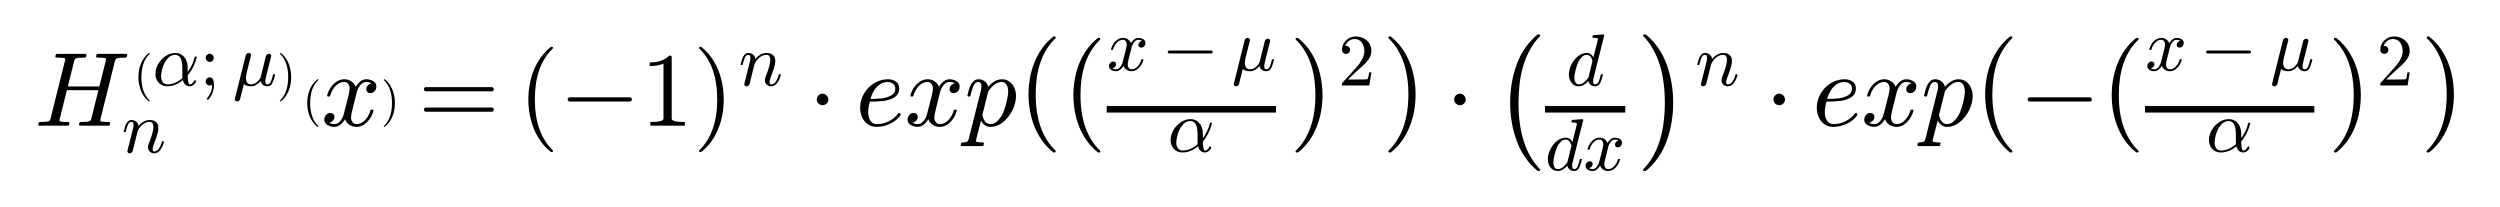
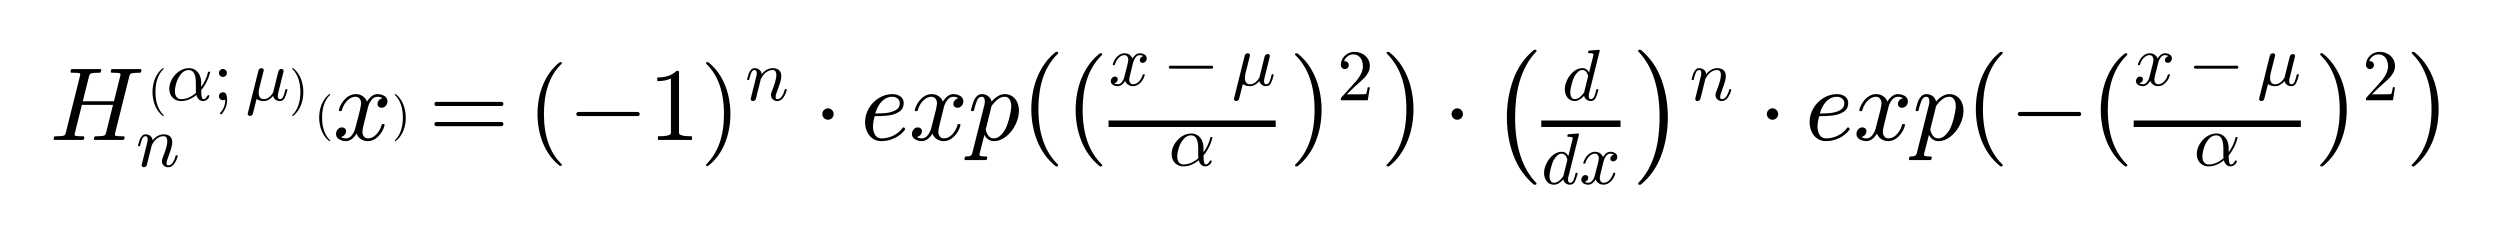
- <svg xmlns="http://www.w3.org/2000/svg" xmlns:xlink="http://www.w3.org/1999/xlink" width="523.26pt" height="43.22pt" viewBox="0 0 523.26 43.22" version="1.1">
+ <svg xmlns="http://www.w3.org/2000/svg" xmlns:xlink="http://www.w3.org/1999/xlink" width="361.35pt" height="34.05pt" viewBox="0 0 361.35 34.05" version="1.1">
  <defs>
    <style type="text/css">*{stroke-linejoin: round; stroke-linecap: butt}</style>
  </defs>
  <g id="figure_1">
    <g id="patch_1">
-       <path d="M 0 43.22  L 523.26 43.22  L 523.26 0  L 0 0  L 0 43.22  z " style="fill: none" />
+       <path d="M 0 34.05  L 361.35 34.05  L 361.35 0  L 0 0  L 0 34.05  z " style="fill: none" />
    </g>
    <g id="text_1">
-       <g transform="translate(7.2 26.34) scale(0.22 -0.22)">
+       <g transform="translate(7.2 20.25) scale(0.15 -0.15)">
        <defs>
          <path id="Cmmi10-48" d="M 300 0  Q 238 0 238 84  Q 241 100 250 139  Q 259 178 276 201  Q 294 225 319 225  Q 709 225 863 269  Q 947 297 984 441  L 1863 3956  Q 1875 4019 1875 4044  Q 1875 4113 1797 4122  Q 1678 4147 1338 4147  Q 1275 4147 1275 4231  Q 1297 4313 1309 4342  Q 1322 4372 1381 4372  L 3103 4372  Q 3169 4372 3169 4288  Q 3166 4272 3156 4234  Q 3147 4197 3131 4172  Q 3116 4147 3084 4147  Q 2694 4147 2541 4103  Q 2456 4072 2419 3928  L 2034 2388  L 3956 2388  L 4347 3956  Q 4359 4019 4359 4044  Q 4359 4113 4281 4122  Q 4159 4147 3822 4147  Q 3756 4147 3756 4231  Q 3778 4313 3790 4342  Q 3803 4372 3866 4372  L 5588 4372  Q 5650 4372 5650 4288  Q 5647 4272 5637 4233  Q 5628 4194 5611 4170  Q 5594 4147 5569 4147  Q 5178 4147 5025 4103  Q 4941 4075 4903 3928  L 4025 416  Q 4013 353 4013 325  Q 4013 259 4091 250  Q 4213 225 4550 225  Q 4616 225 4616 141  Q 4597 66 4578 33  Q 4559 0 4506 0  L 2784 0  Q 2719 0 2719 84  Q 2731 131 2737 153  Q 2744 175 2761 200  Q 2778 225 2803 225  Q 3194 225 3347 269  Q 3431 297 3469 441  L 3897 2163  L 1978 2163  L 1544 416  Q 1528 338 1528 325  Q 1528 259 1606 250  Q 1728 225 2069 225  Q 2131 225 2131 141  Q 2109 56 2095 28  Q 2081 0 2022 0  L 300 0  z " transform="scale(0.015625)" />
          <path id="Cmr10-28" d="M 1984 -1588  Q 1628 -1306 1370 -942  Q 1113 -578 948 -165  Q 784 247 703 697  Q 622 1147 622 1600  Q 622 2059 703 2509  Q 784 2959 951 3375  Q 1119 3791 1378 4153  Q 1638 4516 1984 4788  Q 1984 4800 2016 4800  L 2075 4800  Q 2094 4800 2109 4783  Q 2125 4766 2125 4744  Q 2125 4716 2113 4703  Q 1800 4397 1592 4047  Q 1384 3697 1257 3301  Q 1131 2906 1075 2482  Q 1019 2059 1019 1600  Q 1019 -434 2106 -1491  Q 2125 -1509 2125 -1544  Q 2125 -1559 2108 -1579  Q 2091 -1600 2075 -1600  L 2016 -1600  Q 1984 -1600 1984 -1588  z " transform="scale(0.015625)" />
          <path id="Cmmi10-ae" d="M 1288 -72  Q 984 -72 748 72  Q 513 216 384 459  Q 256 703 256 1013  Q 256 1447 498 1872  Q 741 2297 1142 2562  Q 1544 2828 1984 2828  Q 2309 2828 2556 2658  Q 2803 2488 2931 2205  Q 3059 1922 3059 1600  L 3066 1172  Q 3284 1475 3436 1801  Q 3588 2128 3669 2478  Q 3681 2516 3719 2516  L 3794 2516  Q 3853 2516 3853 2456  Q 3853 2450 3847 2438  Q 3772 2144 3659 1873  Q 3547 1603 3395 1350  Q 3244 1097 3066 891  Q 3066 97 3250 97  Q 3369 97 3445 167  Q 3522 238 3580 341  Q 3638 444 3653 447  L 3731 447  Q 3781 447 3781 384  Q 3781 225 3598 76  Q 3416 -72 3238 -72  Q 3006 -72 2853 78  Q 2700 228 2644 469  Q 2344 213 1994 70  Q 1644 -72 1288 -72  z M 1300 97  Q 1984 97 2613 659  Q 2609 697 2603 751  Q 2597 806 2597 813  L 2597 1503  Q 2597 2663 1972 2663  Q 1597 2663 1315 2342  Q 1034 2022 892 1576  Q 750 1131 750 763  Q 750 484 892 290  Q 1034 97 1300 97  z " transform="scale(0.015625)" />
          <path id="Cmr10-3b" d="M 634 -1153  Q 634 -1125 647 -1113  Q 1094 -628 1094 25  L 1094 56  Q 1000 0 891 0  Q 744 0 641 103  Q 538 206 538 353  Q 538 503 641 603  Q 744 703 891 703  Q 1113 703 1186 498  Q 1259 294 1259 25  Q 1259 -200 1204 -419  Q 1150 -638 1039 -847  Q 928 -1056 775 -1222  Q 756 -1241 728 -1241  Q 697 -1241 665 -1212  Q 634 -1184 634 -1153  z M 538 2406  Q 538 2497 584 2578  Q 631 2659 714 2709  Q 797 2759 891 2759  Q 981 2759 1064 2709  Q 1147 2659 1194 2578  Q 1241 2497 1241 2406  Q 1241 2263 1139 2158  Q 1038 2053 891 2053  Q 747 2053 642 2158  Q 538 2263 538 2406  z " transform="scale(0.015625)" />
          <path id="Cmmi10-b9" d="M 178 -1203  Q 178 -1166 184 -1153  L 1125 2625  Q 1153 2716 1226 2772  Q 1300 2828 1394 2828  Q 1475 2828 1531 2779  Q 1588 2731 1588 2650  Q 1588 2631 1586 2620  Q 1584 2609 1581 2597  L 1203 1100  Q 1141 834 1141 641  Q 1141 403 1253 250  Q 1366 97 1594 97  Q 2059 97 2413 678  Q 2416 684 2417 687  Q 2419 691 2419 697  L 2881 2553  Q 2903 2638 2981 2698  Q 3059 2759 3150 2759  Q 3225 2759 3283 2709  Q 3341 2659 3341 2578  Q 3341 2541 3334 2528  L 2875 684  Q 2828 503 2828 372  Q 2828 97 3016 97  Q 3216 97 3317 344  Q 3419 591 3494 941  Q 3506 978 3547 978  L 3622 978  Q 3647 978 3664 958  Q 3681 938 3681 916  Q 3569 469 3436 198  Q 3303 -72 3003 -72  Q 2791 -72 2627 50  Q 2463 172 2413 378  Q 2253 178 2039 53  Q 1825 -72 1588 -72  Q 1188 -72 959 116  L 634 -1178  Q 616 -1269 541 -1325  Q 466 -1381 372 -1381  Q 294 -1381 236 -1332  Q 178 -1284 178 -1203  z " transform="scale(0.015625)" />
          <path id="Cmr10-29" d="M 416 -1600  Q 359 -1600 359 -1544  Q 359 -1516 372 -1503  Q 1466 -434 1466 1600  Q 1466 3634 384 4691  Q 359 4706 359 4744  Q 359 4766 376 4783  Q 394 4800 416 4800  L 475 4800  Q 494 4800 506 4788  Q 966 4425 1272 3906  Q 1578 3388 1720 2800  Q 1863 2213 1863 1600  Q 1863 1147 1786 708  Q 1709 269 1542 -157  Q 1375 -584 1119 -945  Q 863 -1306 506 -1588  Q 494 -1600 475 -1600  L 416 -1600  z " transform="scale(0.015625)" />
          <path id="Cmmi10-6e" d="M 494 109  Q 494 147 500 166  L 978 2075  Q 1025 2253 1025 2388  Q 1025 2663 838 2663  Q 638 2663 541 2423  Q 444 2184 353 1819  Q 353 1800 334 1789  Q 316 1778 300 1778  L 225 1778  Q 203 1778 187 1801  Q 172 1825 172 1844  Q 241 2122 305 2315  Q 369 2509 505 2668  Q 641 2828 844 2828  Q 1084 2828 1268 2676  Q 1453 2525 1453 2291  Q 1644 2541 1900 2684  Q 2156 2828 2444 2828  Q 2672 2828 2837 2750  Q 3003 2672 3095 2514  Q 3188 2356 3188 2138  Q 3188 1875 3070 1503  Q 2953 1131 2778 672  Q 2688 463 2688 288  Q 2688 97 2834 97  Q 3084 97 3251 365  Q 3419 634 3488 941  Q 3500 978 3541 978  L 3616 978  Q 3641 978 3658 962  Q 3675 947 3675 922  Q 3675 916 3669 903  Q 3581 541 3364 234  Q 3147 -72 2822 -72  Q 2597 -72 2437 83  Q 2278 238 2278 459  Q 2278 578 2328 709  Q 2409 919 2514 1209  Q 2619 1500 2686 1765  Q 2753 2031 2753 2234  Q 2753 2413 2679 2538  Q 2606 2663 2431 2663  Q 2197 2663 2000 2559  Q 1803 2456 1656 2286  Q 1509 2116 1388 1881  L 953 141  Q 931 53 854 -9  Q 778 -72 684 -72  Q 606 -72 550 -22  Q 494 28 494 109  z " transform="scale(0.015625)" />
          <path id="Cmmi10-78" d="M 500 184  Q 613 97 819 97  Q 1019 97 1172 289  Q 1325 481 1381 709  L 1672 1844  Q 1741 2153 1741 2266  Q 1741 2425 1652 2544  Q 1563 2663 1403 2663  Q 1200 2663 1022 2536  Q 844 2409 722 2214  Q 600 2019 550 1819  Q 538 1778 500 1778  L 422 1778  Q 372 1778 372 1838  L 372 1856  Q 434 2094 584 2320  Q 734 2547 951 2687  Q 1169 2828 1416 2828  Q 1650 2828 1839 2703  Q 2028 2578 2106 2363  Q 2216 2559 2386 2693  Q 2556 2828 2759 2828  Q 2897 2828 3040 2779  Q 3184 2731 3275 2631  Q 3366 2531 3366 2381  Q 3366 2219 3261 2101  Q 3156 1984 2994 1984  Q 2891 1984 2822 2050  Q 2753 2116 2753 2216  Q 2753 2350 2845 2451  Q 2938 2553 3066 2572  Q 2950 2663 2747 2663  Q 2541 2663 2389 2472  Q 2238 2281 2175 2047  L 1894 916  Q 1825 659 1825 494  Q 1825 331 1917 214  Q 2009 97 2163 97  Q 2463 97 2698 361  Q 2934 625 3009 941  Q 3022 978 3059 978  L 3138 978  Q 3163 978 3178 961  Q 3194 944 3194 922  Q 3194 916 3188 903  Q 3097 522 2806 225  Q 2516 -72 2150 -72  Q 1916 -72 1727 54  Q 1538 181 1459 397  Q 1359 209 1182 68  Q 1006 -72 806 -72  Q 669 -72 523 -23  Q 378 25 287 125  Q 197 225 197 378  Q 197 528 301 651  Q 406 775 563 775  Q 669 775 741 711  Q 813 647 813 544  Q 813 409 723 309  Q 634 209 500 184  z " transform="scale(0.015625)" />
          <path id="Cmr10-3d" d="M 481 850  Q 428 850 393 890  Q 359 931 359 978  Q 359 1031 393 1068  Q 428 1106 481 1106  L 4500 1106  Q 4547 1106 4581 1068  Q 4616 1031 4616 978  Q 4616 931 4581 890  Q 4547 850 4500 850  L 481 850  z M 481 2094  Q 428 2094 393 2131  Q 359 2169 359 2222  Q 359 2269 393 2309  Q 428 2350 481 2350  L 4500 2350  Q 4547 2350 4581 2309  Q 4616 2269 4616 2222  Q 4616 2169 4581 2131  Q 4547 2094 4500 2094  L 481 2094  z " transform="scale(0.015625)" />
          <path id="Cmsy10-a1" d="M 653 1472  Q 600 1472 565 1512  Q 531 1553 531 1600  Q 531 1647 565 1687  Q 600 1728 653 1728  L 4325 1728  Q 4375 1728 4408 1687  Q 4441 1647 4441 1600  Q 4441 1553 4408 1512  Q 4375 1472 4325 1472  L 653 1472  z " transform="scale(0.015625)" />
          <path id="Cmr10-31" d="M 594 0  L 594 225  Q 1394 225 1394 428  L 1394 3788  Q 1063 3628 556 3628  L 556 3853  Q 1341 3853 1741 4263  L 1831 4263  Q 1853 4263 1873 4245  Q 1894 4228 1894 4206  L 1894 428  Q 1894 225 2694 225  L 2694 0  L 594 0  z " transform="scale(0.015625)" />
          <path id="Cmsy10-a2" d="M 538 1600  Q 538 1691 584 1772  Q 631 1853 714 1903  Q 797 1953 891 1953  Q 981 1953 1064 1903  Q 1147 1853 1194 1772  Q 1241 1691 1241 1600  Q 1241 1456 1139 1351  Q 1038 1247 891 1247  Q 747 1247 642 1351  Q 538 1456 538 1600  z " transform="scale(0.015625)" />
          <path id="Cmmi10-65" d="M 1288 -72  Q 981 -72 751 87  Q 522 247 401 517  Q 281 788 281 1088  Q 281 1544 511 1945  Q 741 2347 1134 2587  Q 1528 2828 1978 2828  Q 2253 2828 2458 2686  Q 2663 2544 2663 2278  Q 2663 1909 2369 1729  Q 2075 1550 1706 1508  Q 1338 1466 891 1466  L 872 1466  Q 769 1084 769 813  Q 769 528 900 312  Q 1031 97 1300 97  Q 1681 97 2032 272  Q 2384 447 2606 756  Q 2625 775 2656 775  Q 2688 775 2720 739  Q 2753 703 2753 672  Q 2753 647 2741 634  Q 2506 306 2109 117  Q 1713 -72 1288 -72  z M 909 1631  Q 1281 1631 1597 1665  Q 1913 1700 2169 1839  Q 2425 1978 2425 2272  Q 2425 2391 2359 2480  Q 2294 2569 2189 2616  Q 2084 2663 1972 2663  Q 1700 2663 1483 2516  Q 1266 2369 1125 2133  Q 984 1897 909 1631  z " transform="scale(0.015625)" />
          <path id="Cmmi10-70" d="M -159 -1241  Q -219 -1241 -219 -1159  Q -197 -1019 -134 -1019  Q 66 -1019 145 -983  Q 225 -947 269 -800  L 991 2081  Q 1038 2200 1038 2388  Q 1038 2663 850 2663  Q 650 2663 553 2423  Q 456 2184 366 1819  Q 366 1778 313 1778  L 238 1778  Q 222 1778 203 1801  Q 184 1825 184 1844  Q 253 2122 317 2315  Q 381 2509 517 2668  Q 653 2828 856 2828  Q 1075 2828 1240 2704  Q 1406 2581 1453 2369  Q 1628 2572 1840 2700  Q 2053 2828 2278 2828  Q 2547 2828 2745 2684  Q 2944 2541 3044 2308  Q 3144 2075 3144 1806  Q 3144 1394 2933 953  Q 2722 513 2361 220  Q 2000 -72 1588 -72  Q 1400 -72 1248 34  Q 1097 141 1013 313  L 722 -825  Q 706 -919 703 -934  Q 703 -1019 1125 -1019  Q 1191 -1019 1191 -1100  Q 1169 -1184 1155 -1212  Q 1141 -1241 1081 -1241  L -159 -1241  z M 1594 97  Q 1816 97 2006 280  Q 2197 463 2316 691  Q 2403 863 2479 1111  Q 2556 1359 2612 1640  Q 2669 1922 2669 2088  Q 2669 2234 2630 2362  Q 2591 2491 2502 2577  Q 2413 2663 2266 2663  Q 2031 2663 1823 2495  Q 1616 2328 1447 2081  L 1447 2059  L 1094 647  Q 1138 419 1263 258  Q 1388 97 1594 97  z " transform="scale(0.015625)" />
          <path id="Cmr10-32" d="M 319 0  L 319 172  Q 319 188 331 206  L 1325 1306  Q 1550 1550 1690 1715  Q 1831 1881 1968 2097  Q 2106 2313 2186 2536  Q 2266 2759 2266 3009  Q 2266 3272 2169 3511  Q 2072 3750 1880 3894  Q 1688 4038 1416 4038  Q 1138 4038 916 3870  Q 694 3703 603 3438  Q 628 3444 672 3444  Q 816 3444 917 3347  Q 1019 3250 1019 3097  Q 1019 2950 917 2848  Q 816 2747 672 2747  Q 522 2747 420 2851  Q 319 2956 319 3097  Q 319 3338 409 3548  Q 500 3759 670 3923  Q 841 4088 1055 4175  Q 1269 4263 1509 4263  Q 1875 4263 2190 4108  Q 2506 3953 2690 3670  Q 2875 3388 2875 3009  Q 2875 2731 2753 2481  Q 2631 2231 2440 2026  Q 2250 1822 1953 1562  Q 1656 1303 1563 1216  L 838 519  L 1453 519  Q 1906 519 2211 526  Q 2516 534 2534 550  Q 2609 631 2688 1141  L 2875 1141  L 2694 0  L 319 0  z " transform="scale(0.015625)" />
          <path id="Cmex10-a1" d="M 2503 -7406  Q 1713 -6744 1342 -5734  Q 972 -4725 972 -3584  Q 972 -2434 1342 -1423  Q 1713 -413 2503 244  Q 2503 256 2534 256  L 2613 256  Q 2631 256 2647 236  Q 2663 216 2663 197  Q 2663 172 2650 159  Q 2303 -200 2067 -640  Q 1831 -1081 1695 -1554  Q 1559 -2028 1500 -2543  Q 1441 -3059 1441 -3591  Q 1441 -6072 2650 -7322  Q 2663 -7334 2663 -7359  Q 2663 -7378 2645 -7398  Q 2628 -7419 2613 -7419  L 2534 -7419  Q 2503 -7419 2503 -7406  z " transform="scale(0.015625)" />
          <path id="Cmmi10-64" d="M 1113 -72  Q 709 -72 476 233  Q 244 538 244 953  Q 244 1363 456 1803  Q 669 2244 1030 2536  Q 1391 2828 1806 2828  Q 1994 2828 2145 2723  Q 2297 2619 2381 2444  L 2741 3872  Q 2766 3981 2772 4044  Q 2772 4147 2356 4147  Q 2291 4147 2291 4231  Q 2294 4247 2305 4287  Q 2316 4328 2333 4350  Q 2350 4372 2381 4372  L 3244 4441  Q 3322 4441 3322 4359  L 2400 678  Q 2356 572 2356 372  Q 2356 97 2541 97  Q 2741 97 2845 351  Q 2950 606 3022 941  Q 3034 978 3072 978  L 3150 978  Q 3175 978 3190 956  Q 3206 934 3206 916  Q 3094 469 2961 198  Q 2828 -72 2528 -72  Q 2313 -72 2147 54  Q 1981 181 1941 391  Q 1528 -72 1113 -72  z M 1119 97  Q 1350 97 1567 270  Q 1784 444 1941 678  Q 1947 684 1947 703  L 2297 2113  Q 2259 2338 2131 2500  Q 2003 2663 1791 2663  Q 1575 2663 1389 2486  Q 1203 2309 1075 2069  Q 950 1813 836 1366  Q 722 919 722 672  Q 722 450 817 273  Q 913 97 1119 97  z " transform="scale(0.015625)" />
          <path id="Cmex10-a2" d="M 319 -7419  Q 263 -7419 263 -7359  Q 263 -7334 275 -7322  Q 734 -6844 1001 -6236  Q 1269 -5628 1376 -4961  Q 1484 -4294 1484 -3578  Q 1484 -1091 275 159  Q 263 172 263 197  Q 263 256 319 256  L 397 256  Q 416 256 428 244  Q 1216 -413 1584 -1423  Q 1953 -2434 1953 -3584  Q 1953 -4725 1586 -5734  Q 1219 -6744 428 -7406  Q 416 -7419 397 -7419  L 319 -7419  z " transform="scale(0.015625)" />
        </defs>
        <use xlink:href="#Cmmi10-48" transform="translate(0 0.139063)" />
        <use xlink:href="#Cmr10-28" transform="translate(94.475 34.80469) scale(0.460359)" />
        <use xlink:href="#Cmmi10-ae" transform="translate(112.3454 38.40313) scale(0.7)" />
        <use xlink:href="#Cmr10-3b" transform="translate(157.0866 38.40313) scale(0.7)" />
        <use xlink:href="#Cmmi10-b9" transform="translate(188.7575 38.40313) scale(0.7)" />
        <use xlink:href="#Cmr10-29" transform="translate(230.9011 34.80469) scale(0.460359)" />
        <use xlink:href="#Cmmi10-6e" transform="translate(83.10547 -25.37031) scale(0.7)" />
        <use xlink:href="#Cmr10-28" transform="translate(255.1488 10.34219) scale(0.453125)" />
        <use xlink:href="#Cmmi10-78" transform="translate(272.7384 0.139063)" />
        <use xlink:href="#Cmr10-29" transform="translate(329.8184 10.34219) scale(0.453125)" />
        <use xlink:href="#Cmr10-3d" transform="translate(364.9666 0.139063)" />
        <use xlink:href="#Cmr10-28" transform="translate(460.2107 0.139063)" />
        <use xlink:href="#Cmsy10-a1" transform="translate(499.0291 0.139063)" />
        <use xlink:href="#Cmr10-31" transform="translate(576.7146 0.139063)" />
        <use xlink:href="#Cmr10-29" transform="translate(626.7146 0.139063)" />
        <use xlink:href="#Cmmi10-6e" transform="translate(669.9971 38.40313) scale(0.7)" />
        <use xlink:href="#Cmsy10-a2" transform="translate(735.9399 0.139063)" />
        <use xlink:href="#Cmmi10-65" transform="translate(781.1841 0.139063)" />
        <use xlink:href="#Cmmi10-78" transform="translate(827.6684 0.139063)" />
        <use xlink:href="#Cmmi10-70" transform="translate(884.7485 0.139063)" />
        <use xlink:href="#Cmr10-28" transform="translate(935.0415 2.264063) scale(1.103594)" />
        <use xlink:href="#Cmr10-28" transform="translate(977.8812 1.920313) scale(1.090047)" />
        <use xlink:href="#Cmmi10-78" transform="translate(1020.193 52.74375) scale(0.7)" />
        <use xlink:href="#Cmsy10-a1" transform="translate(1072.44 52.74375) scale(0.7)" />
        <use xlink:href="#Cmmi10-b9" transform="translate(1139.111 52.74375) scale(0.7)" />
        <use xlink:href="#Cmmi10-ae" transform="translate(1078.193 -24.54219) scale(0.7)" />
        <use xlink:href="#Cmr10-29" transform="translate(1193.755 1.920313) scale(1.090047)" />
        <use xlink:href="#Cmr10-32" transform="translate(1240.531 38.40313) scale(0.7)" />
        <use xlink:href="#Cmr10-29" transform="translate(1281.908 2.264063) scale(1.103594)" />
        <use xlink:href="#Cmsy10-a2" transform="translate(1342.306 0.139063)" />
        <use xlink:href="#Cmex10-a1" transform="translate(1387.551 82.65313) scale(1.083805)" />
        <use xlink:href="#Cmmi10-64" transform="translate(1457.187 38.42656) scale(0.7)" />
        <use xlink:href="#Cmmi10-64" transform="translate(1437.187 -42.18438) scale(0.7)" />
        <use xlink:href="#Cmmi10-78" transform="translate(1473.589 -42.18438) scale(0.7)" />
        <use xlink:href="#Cmex10-a2" transform="translate(1526.045 82.65313) scale(1.083805)" />
        <use xlink:href="#Cmmi10-6e" transform="translate(1580.145 38.40313) scale(0.7)" />
        <use xlink:href="#Cmsy10-a2" transform="translate(1646.088 0.139063)" />
        <use xlink:href="#Cmmi10-65" transform="translate(1691.332 0.139063)" />
        <use xlink:href="#Cmmi10-78" transform="translate(1737.817 0.139063)" />
        <use xlink:href="#Cmmi10-70" transform="translate(1794.897 0.139063)" />
        <use xlink:href="#Cmr10-28" transform="translate(1845.19 2.264063) scale(1.103594)" />
        <use xlink:href="#Cmsy10-a1" transform="translate(1888.029 0.139063)" />
        <use xlink:href="#Cmr10-28" transform="translate(1965.715 1.920313) scale(1.090047)" />
        <use xlink:href="#Cmmi10-78" transform="translate(2008.027 52.74375) scale(0.7)" />
        <use xlink:href="#Cmsy10-a1" transform="translate(2060.274 52.74375) scale(0.7)" />
        <use xlink:href="#Cmmi10-b9" transform="translate(2126.945 52.74375) scale(0.7)" />
        <use xlink:href="#Cmmi10-ae" transform="translate(2066.027 -24.54219) scale(0.7)" />
        <use xlink:href="#Cmr10-29" transform="translate(2181.588 1.920313) scale(1.090047)" />
        <use xlink:href="#Cmr10-32" transform="translate(2228.365 38.40313) scale(0.7)" />
        <use xlink:href="#Cmr10-29" transform="translate(2269.742 2.264063) scale(1.103594)" />
        <path d="M 1020.193 12.639  L 1020.193 18.889  L 1181.255 18.889  L 1181.255 12.639  L 1020.193 12.639  z " />
        <path d="M 1437.187 12.639  L 1437.187 18.889  L 1513.545 18.889  L 1513.545 12.639  L 1437.187 12.639  z " />
        <path d="M 2008.027 12.639  L 2008.027 18.889  L 2169.088 18.889  L 2169.088 12.639  L 2008.027 12.639  z " />
      </g>
    </g>
  </g>
</svg>
